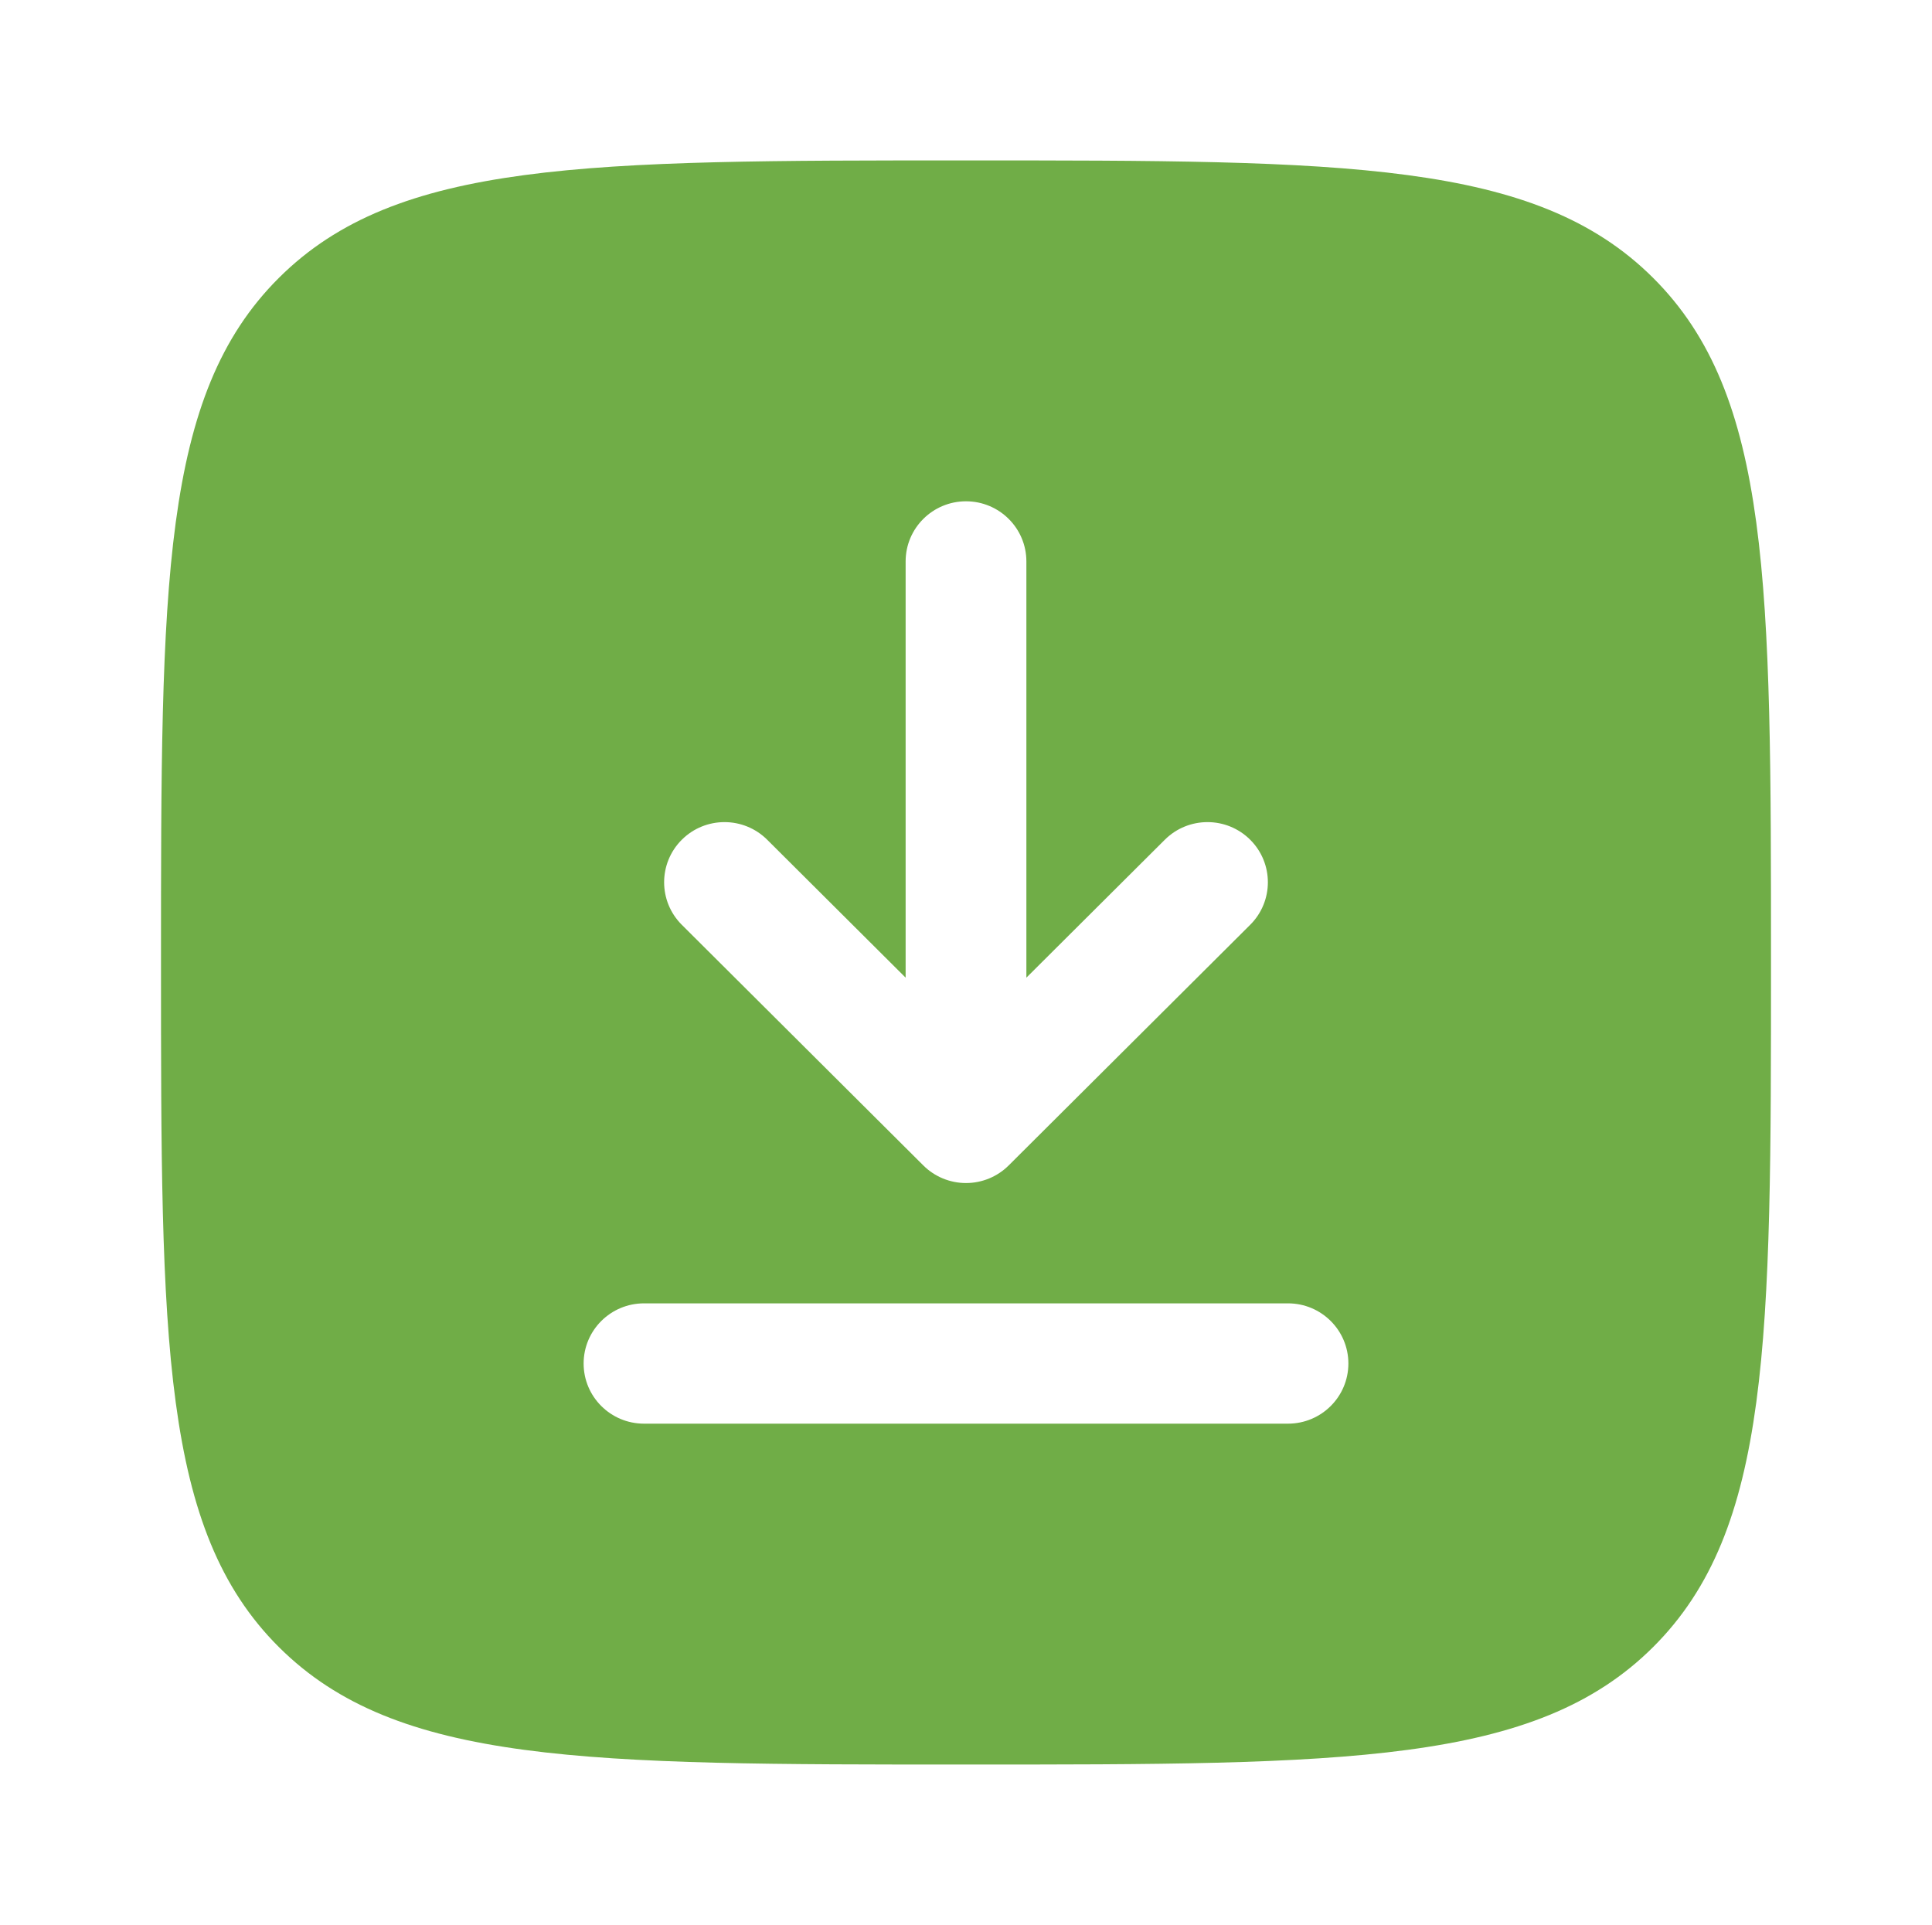
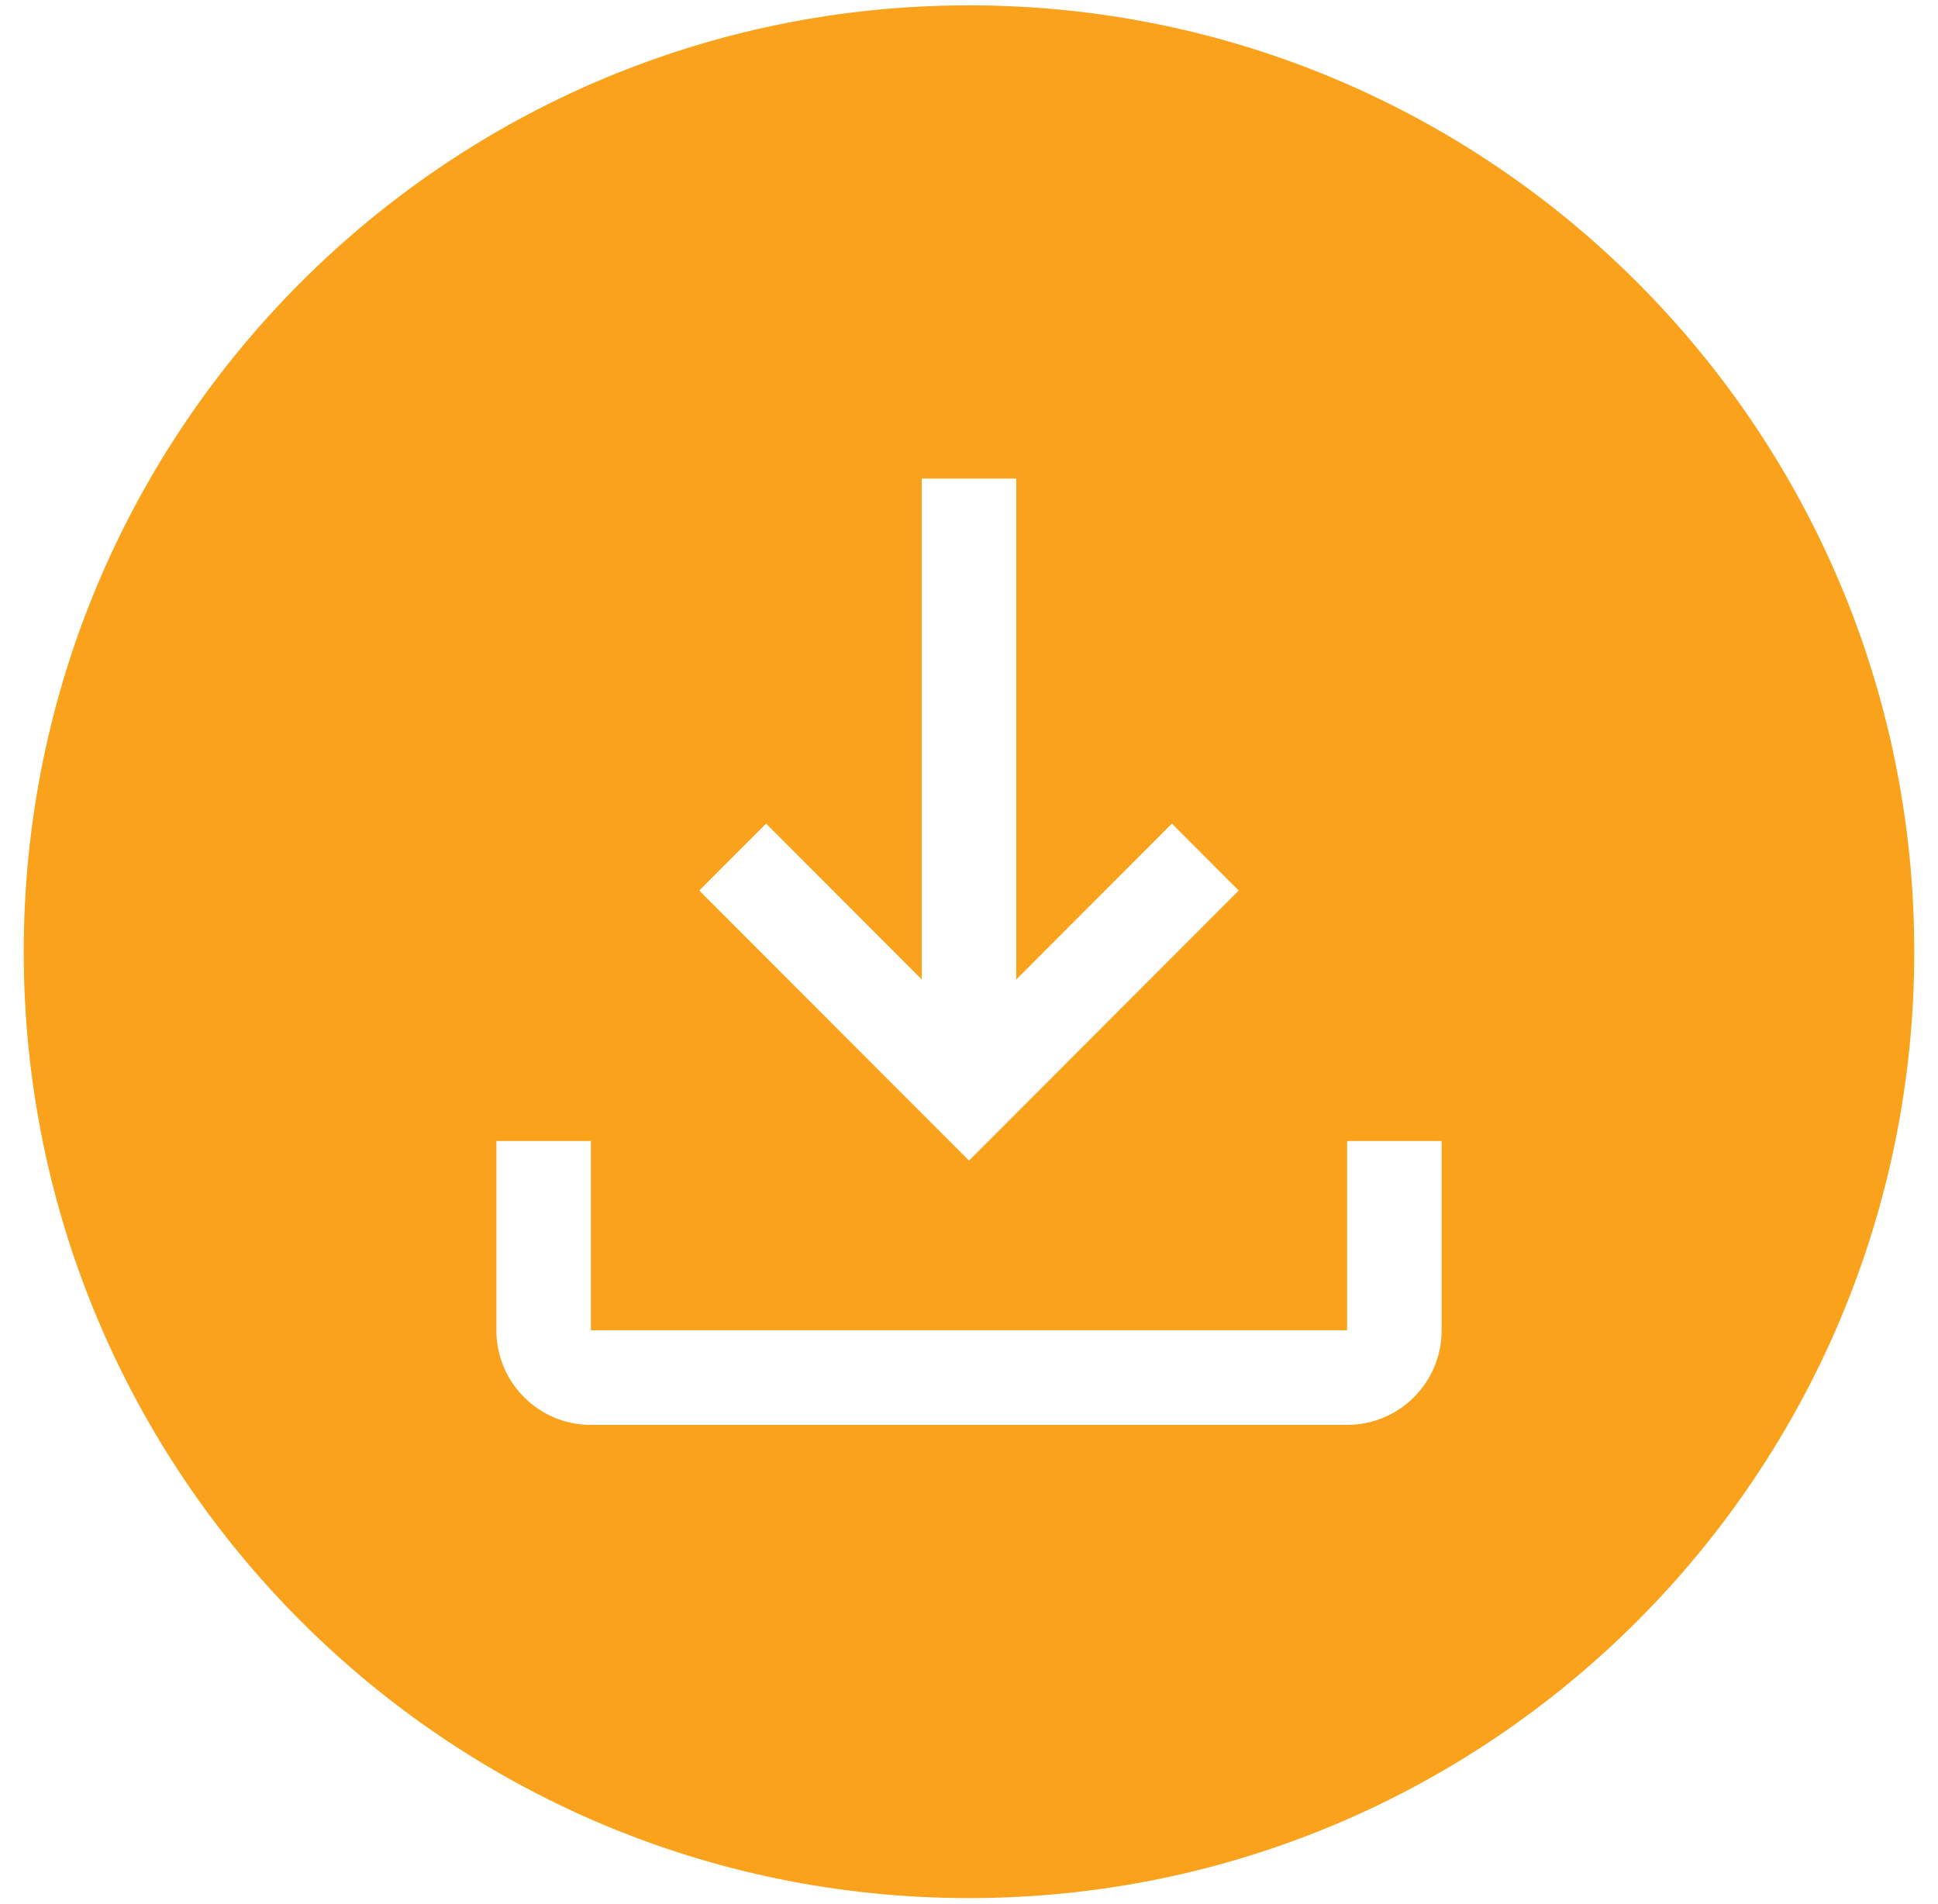
- <svg xmlns="http://www.w3.org/2000/svg" width="276" height="275" xml:space="preserve" overflow="hidden">
-   <g transform="translate(-504 -68)">
-     <path d="M22.917 137.5C22.917 83.485 22.917 56.477 39.697 39.697 56.477 22.917 83.485 22.917 137.5 22.917 191.515 22.917 218.523 22.917 235.303 39.697 252.083 56.477 252.083 83.485 252.083 137.5 252.083 191.515 252.083 218.523 235.303 235.303 218.523 252.083 191.515 252.083 137.5 252.083 83.485 252.083 56.477 252.083 39.697 235.303 22.917 218.523 22.917 191.515 22.917 137.5ZM137.5 71.615C142.246 71.615 146.094 75.462 146.094 80.208L146.094 139.669 165.799 119.965C169.155 116.609 174.595 116.609 177.951 119.965 181.307 123.321 181.307 128.762 177.951 132.118L143.576 166.493C141.965 168.105 139.779 169.01 137.5 169.01 135.221 169.01 133.035 168.105 131.424 166.493L97.048 132.118C93.692 128.762 93.692 123.321 97.048 119.965 100.404 116.609 105.846 116.609 109.202 119.965L128.906 139.669 128.906 80.208C128.906 75.462 132.754 71.615 137.5 71.615ZM91.667 186.198C86.921 186.198 83.073 190.046 83.073 194.792 83.073 199.538 86.921 203.385 91.667 203.385L183.333 203.385C188.079 203.385 191.927 199.538 191.927 194.792 191.927 190.046 188.079 186.198 183.333 186.198L91.667 186.198Z" fill="#70AD47" fill-rule="evenodd" transform="matrix(1.00364 0 0 1 504 68)" />
+ <svg xmlns="http://www.w3.org/2000/svg" width="615" height="604" overflow="hidden">
+   <defs>
+     <clipPath id="clip0">
+       <rect x="-586" y="230" width="615" height="604" />
+     </clipPath>
+   </defs>
+   <g clip-path="url(#clip0)" transform="translate(586 -230)">
+     <path d="M659.928 359.961C659.928 525.627 525.627 659.928 359.961 659.928 194.293 659.928 59.993 525.627 59.993 359.961 59.993 194.293 194.293 59.993 359.961 59.993 525.627 59.993 659.928 194.293 659.928 359.961ZM509.944 479.948 509.944 419.954 479.948 419.954 479.948 479.948 239.974 479.948 239.974 419.954 209.977 419.954 209.977 479.948C209.977 496.515 223.407 509.944 239.974 509.944L479.948 509.944C496.515 509.944 509.944 496.515 509.944 479.948ZM424.349 319.357 374.959 368.747 374.959 209.977 344.962 209.977 344.962 368.747 295.575 319.357 274.364 340.571 359.961 426.166 445.559 340.571 424.349 319.357Z" fill="#FAA21B" fill-rule="evenodd" transform="matrix(1 0 0 1.00112 -638.461 171.635)" />
  </g>
</svg>
